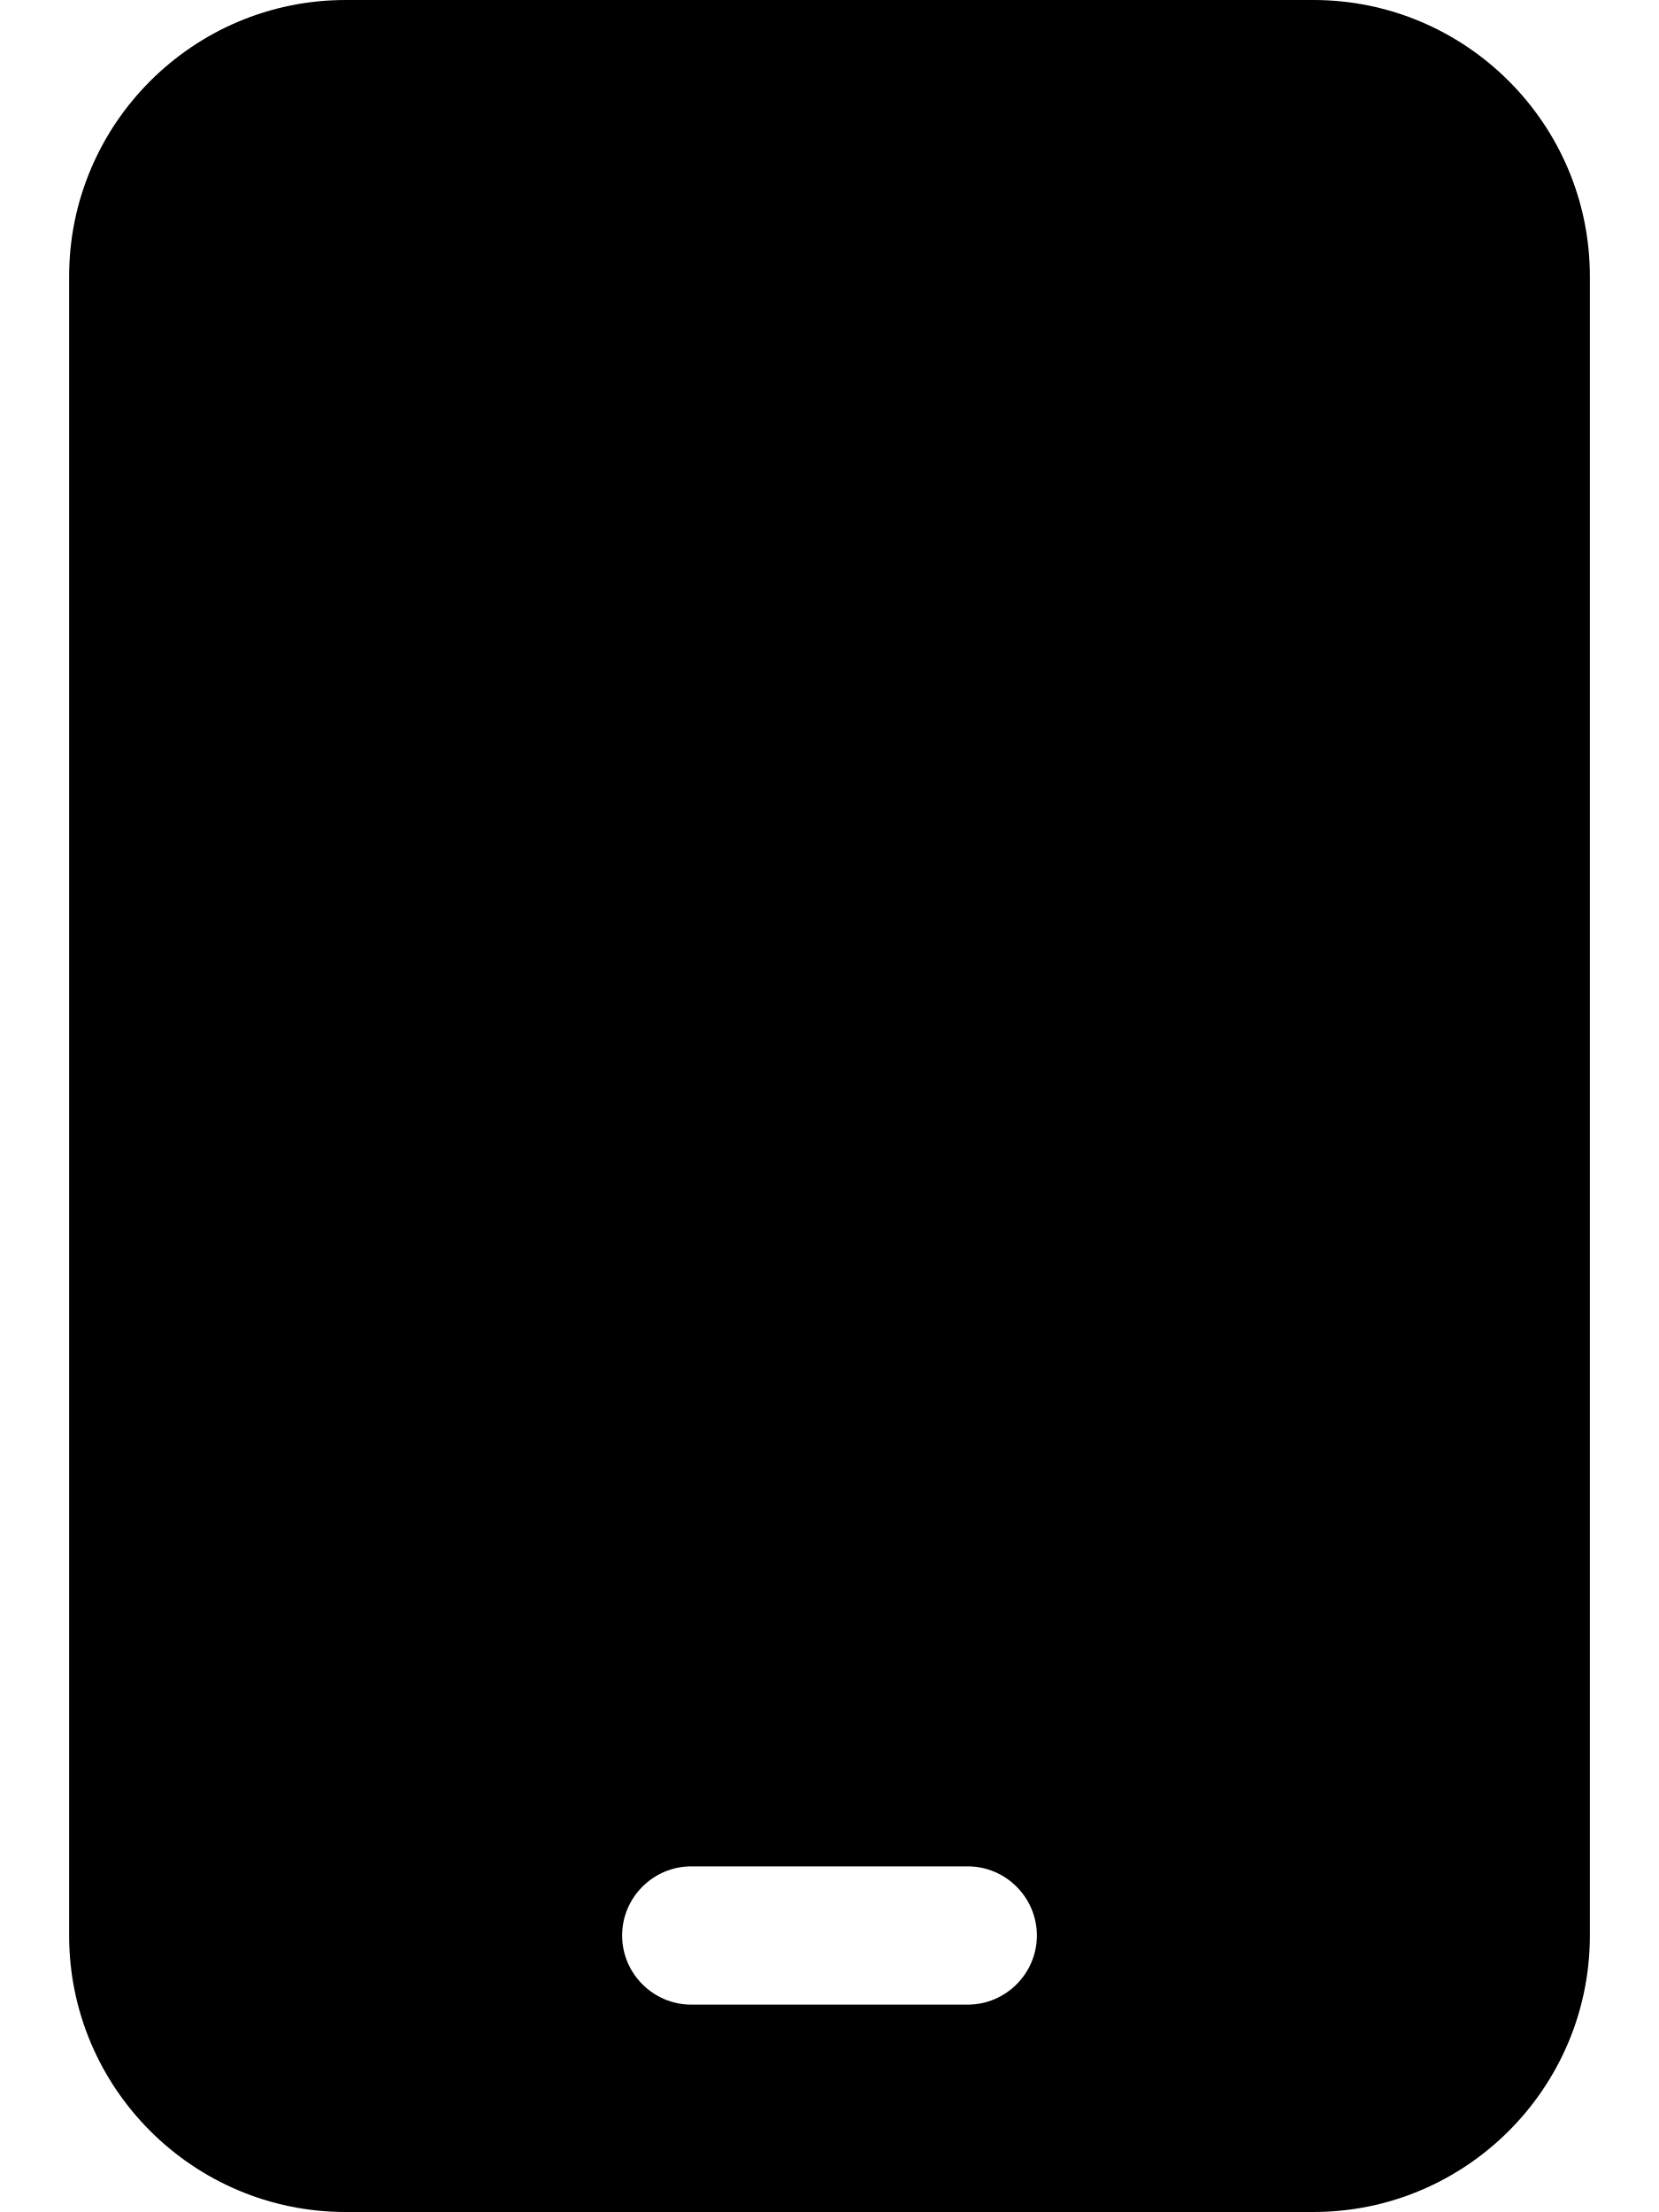
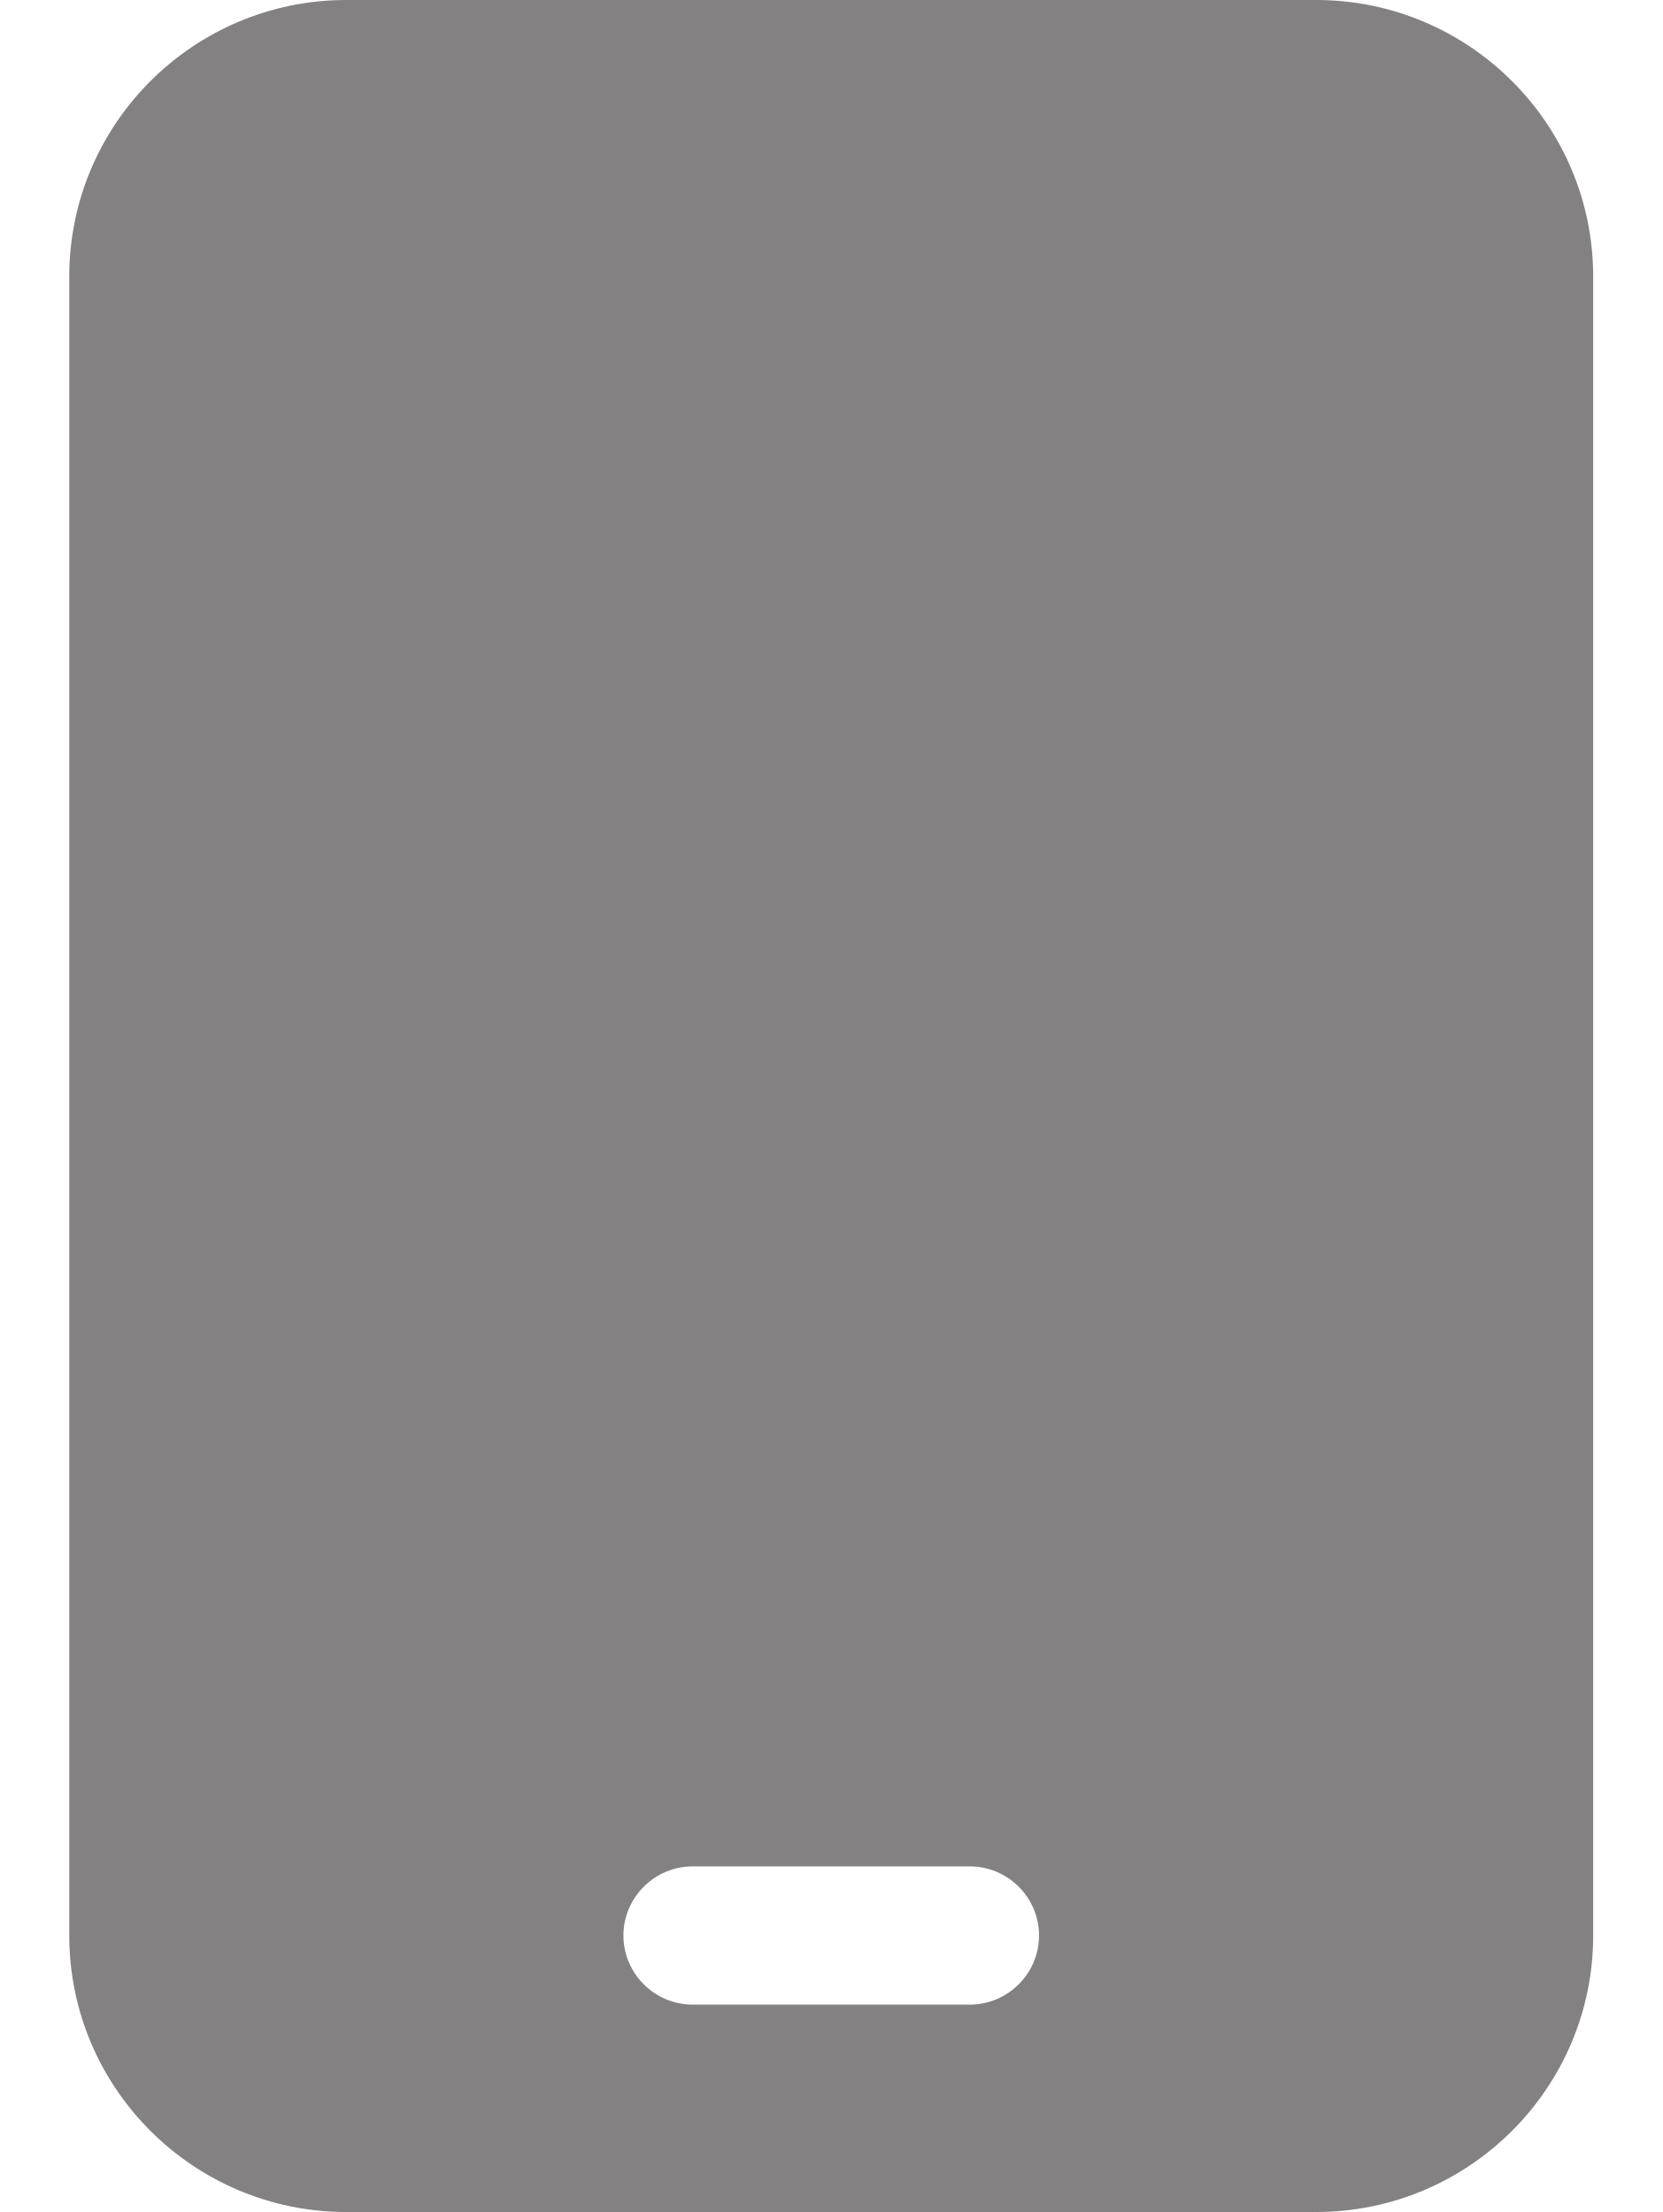
- <svg xmlns="http://www.w3.org/2000/svg" viewBox="0 0 384 512">
-   <path d="M80 0C44.7 0 16 28.7 16 64V448c0 35.3 28.7 64 64 64H304c35.3 0 64-28.7 64-64V64c0-35.3-28.7-64-64-64H80zm80 432h64c8.8 0 16 7.2 16 16s-7.2 16-16 16H160c-8.8 0-16-7.2-16-16s7.2-16 16-16z" />
+ <svg xmlns="http://www.w3.org/2000/svg" width="139" height="185" viewBox="0 0 139 185" fill="none">
+   <path d="M28.958 0C16.18 0 5.792 10.37 5.792 23.125V161.875C5.792 174.63 16.18 185 28.958 185H110.042C122.819 185 133.208 174.63 133.208 161.875V23.125C133.208 10.37 122.819 0 110.042 0H28.958ZM57.917 156.094H81.083C84.269 156.094 86.875 158.695 86.875 161.875C86.875 165.055 84.269 167.656 81.083 167.656H57.917C54.731 167.656 52.125 165.055 52.125 161.875C52.125 158.695 54.731 156.094 57.917 156.094Z" fill="#838181" />
</svg>
